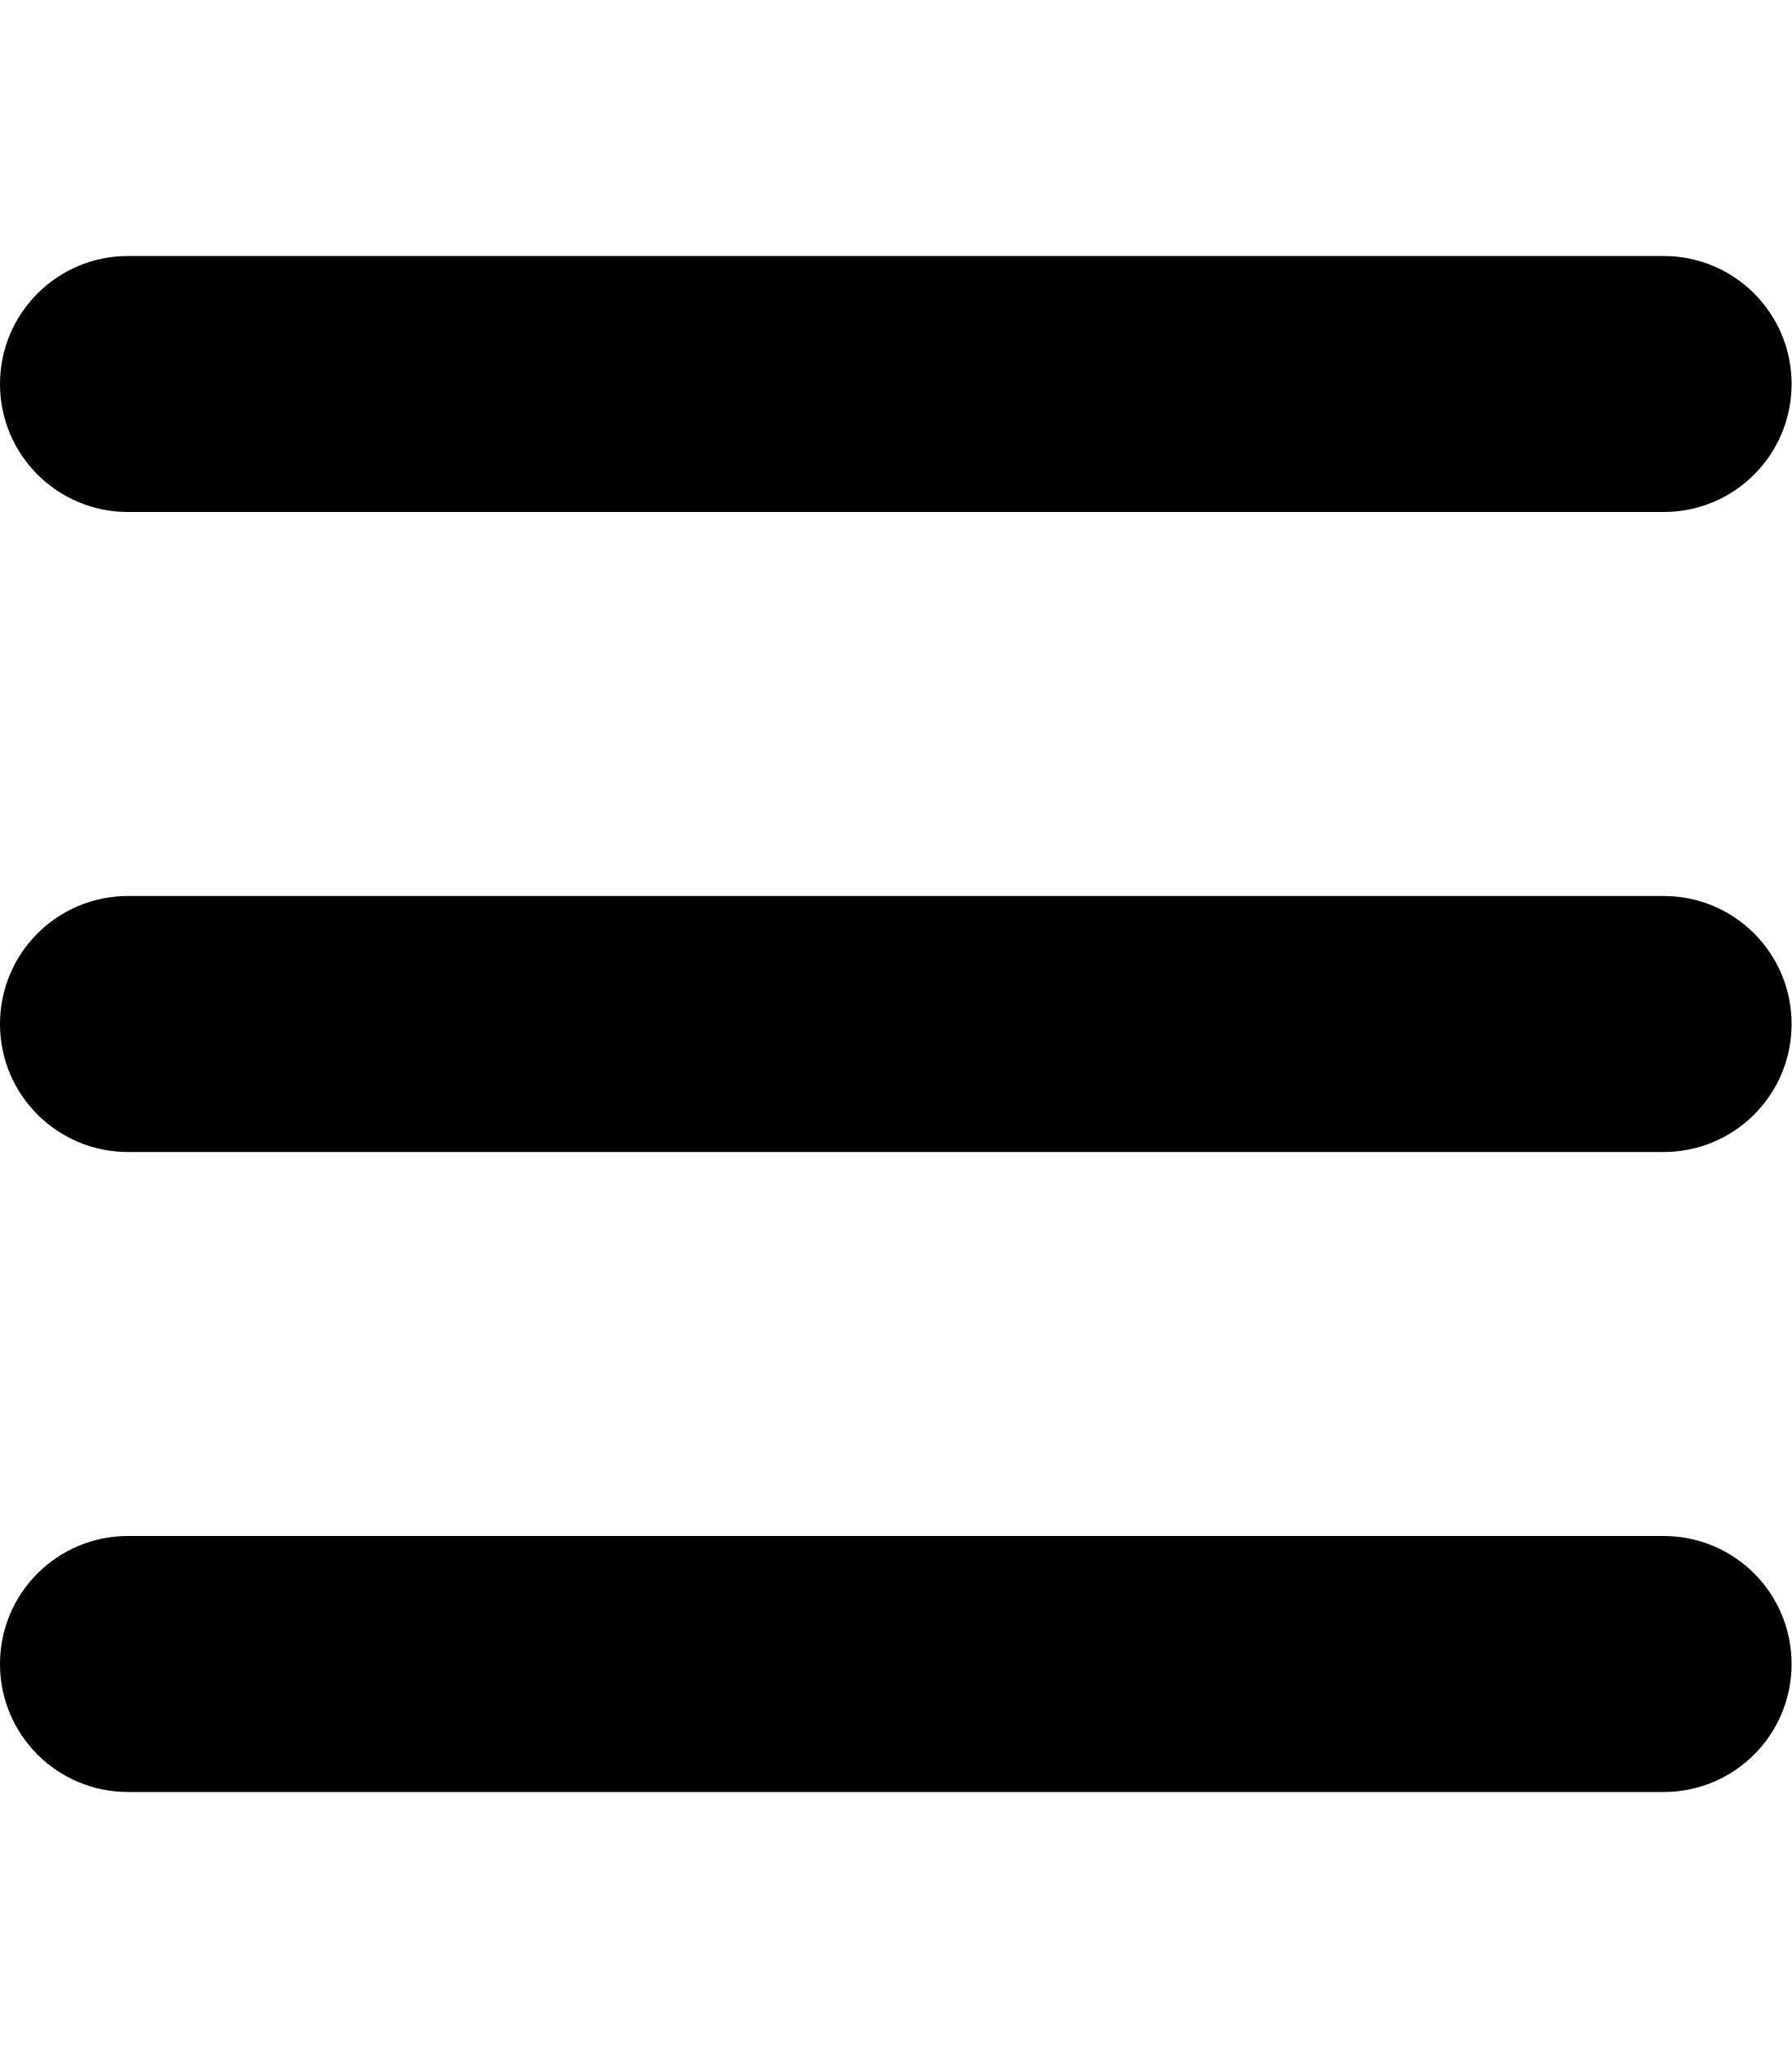
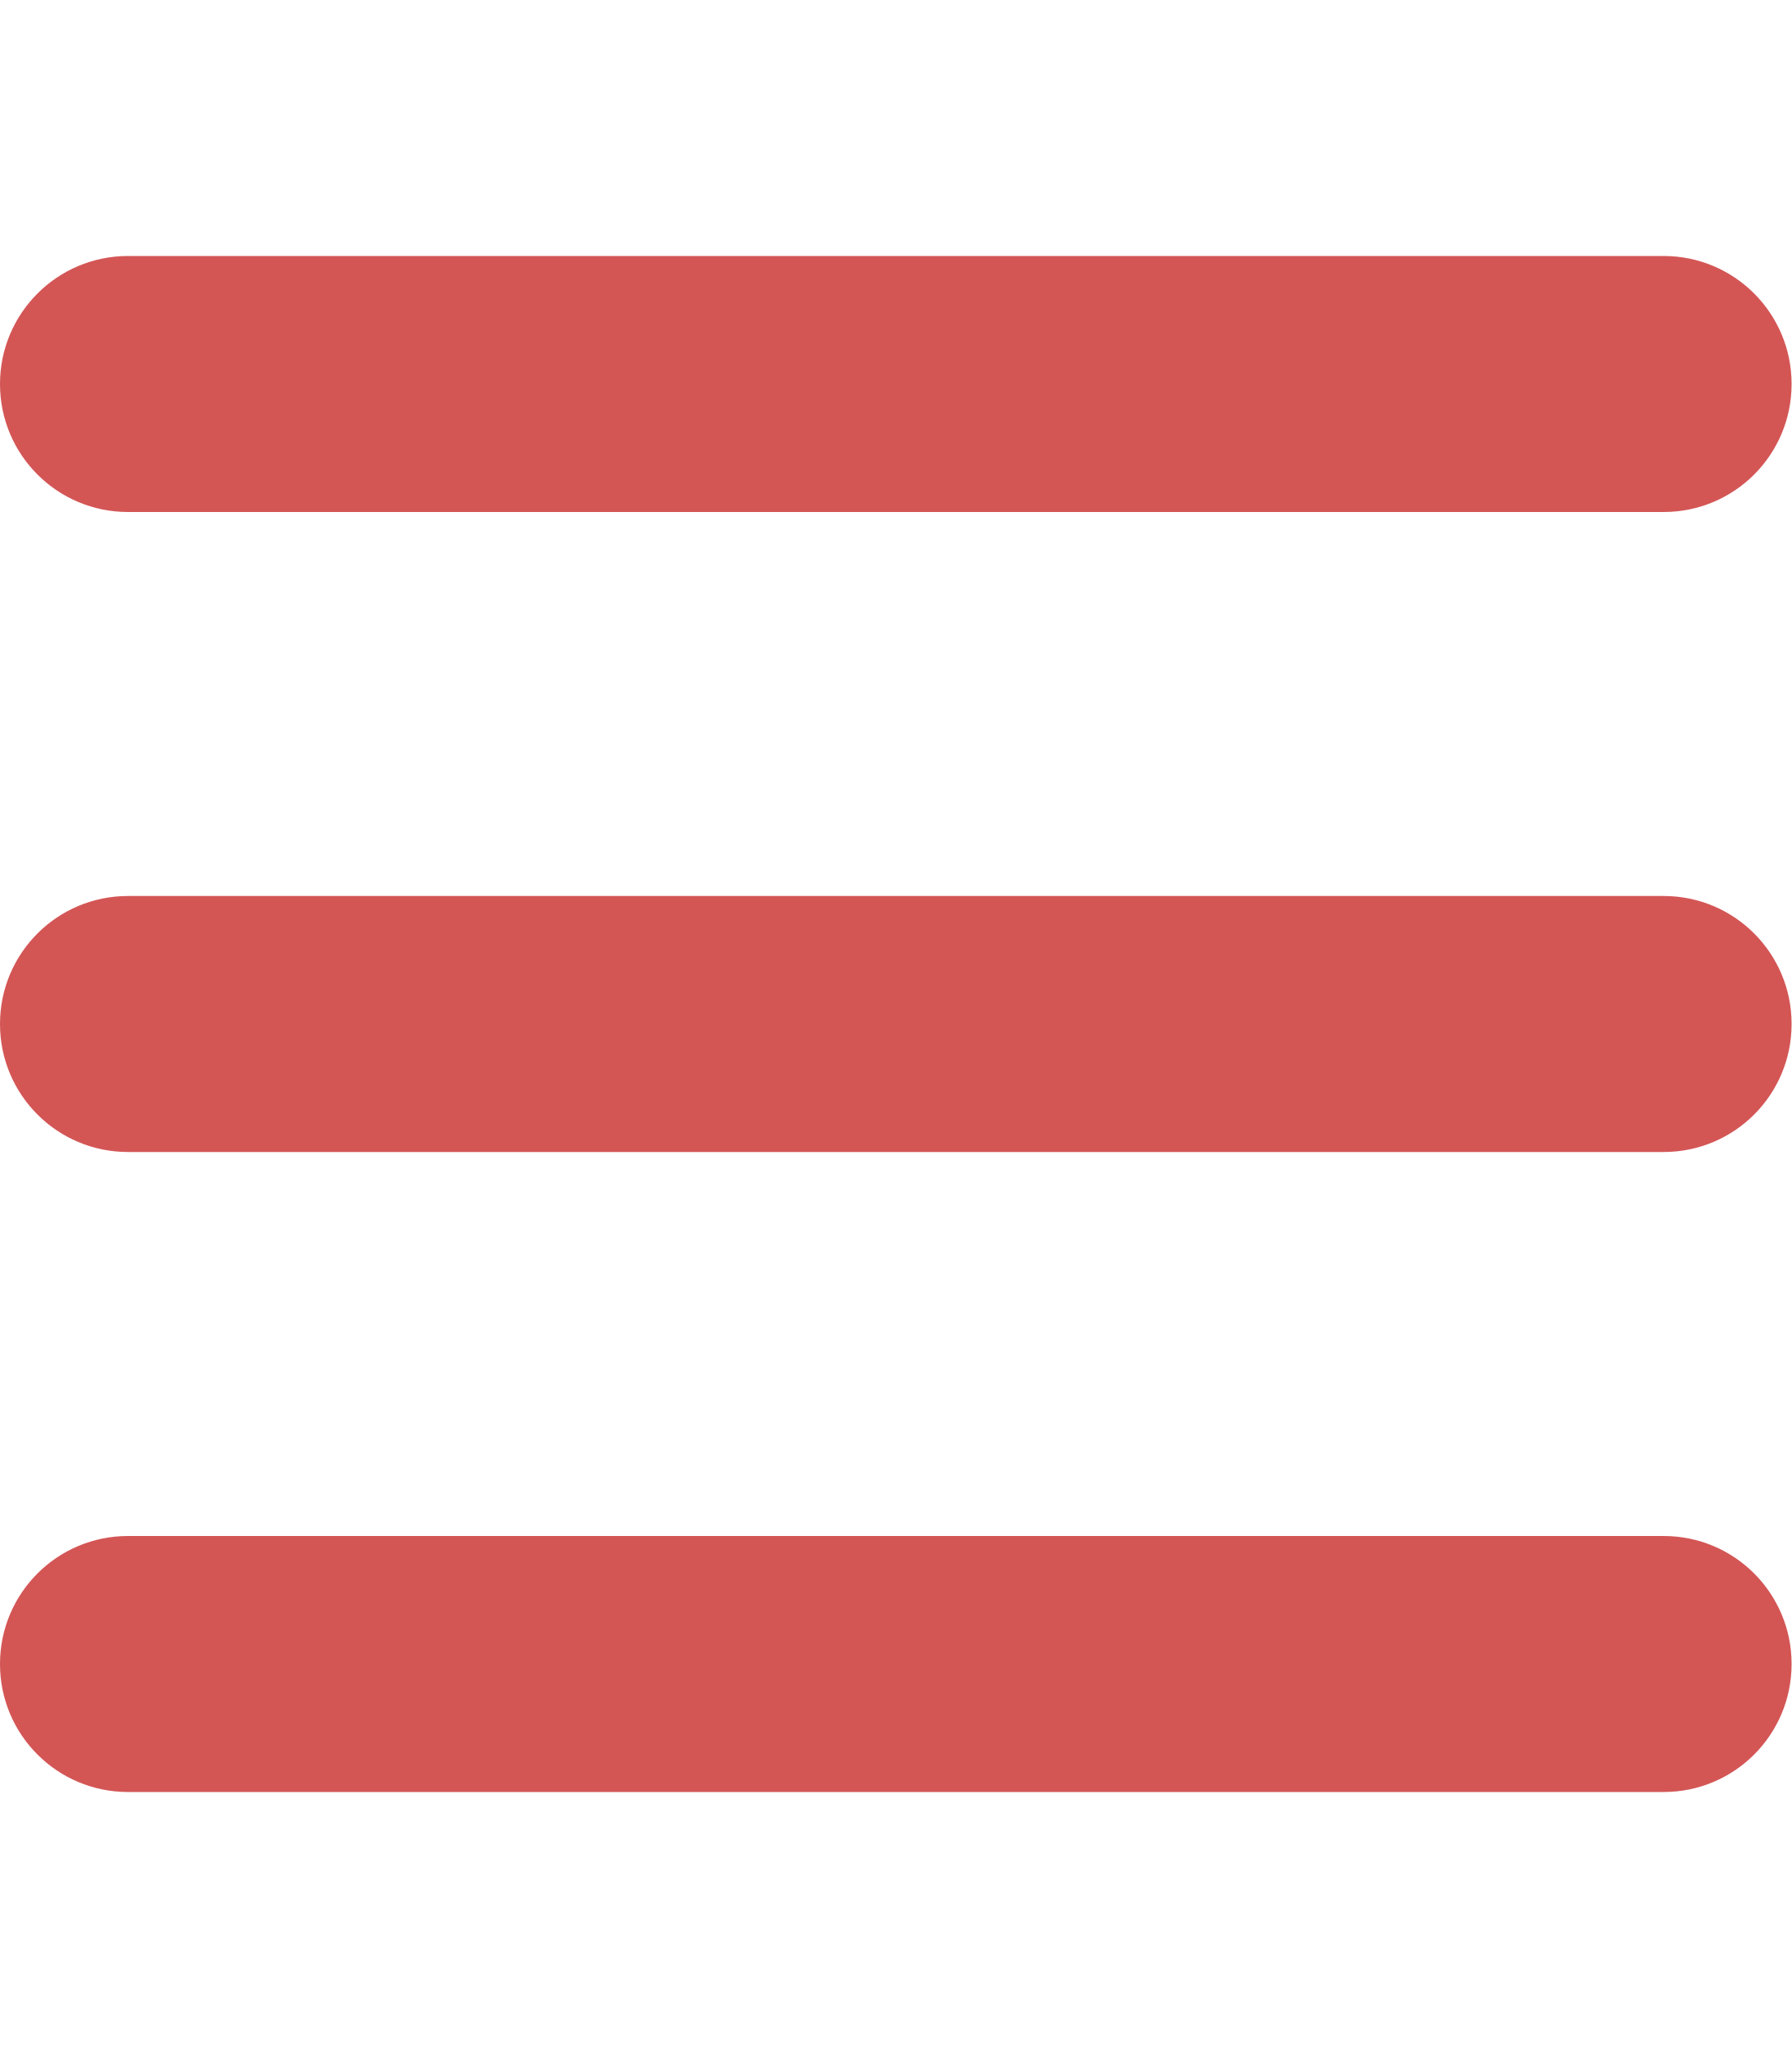
<svg xmlns="http://www.w3.org/2000/svg" viewBox="0 0 448 512">
-   <path d="M0 96C0 78.33 14.33 64 32 64H416C433.7 64 448 78.33 448 96C448 113.7 433.7 128 416 128H32C14.33 128 0 113.7 0 96zM0 256C0 238.3 14.33 224 32 224H416C433.7 224 448 238.3 448 256C448 273.7 433.7 288 416 288H32C14.33 288 0 273.7 0 256zM416 448H32C14.33 448 0 433.7 0 416C0 398.3 14.33 384 32 384H416C433.7 384 448 398.3 448 416C448 433.7 433.7 448 416 448z" />
+   <path fill="#D35655" d="M0 96C0 78.33 14.33 64 32 64H416C433.7 64 448 78.33 448 96C448 113.7 433.7 128 416 128H32C14.33 128 0 113.7 0 96zM0 256C0 238.3 14.33 224 32 224H416C433.7 224 448 238.3 448 256C448 273.7 433.7 288 416 288H32C14.33 288 0 273.7 0 256zM416 448H32C14.33 448 0 433.7 0 416C0 398.3 14.33 384 32 384H416C433.7 384 448 398.3 448 416C448 433.7 433.7 448 416 448z" />
</svg>
